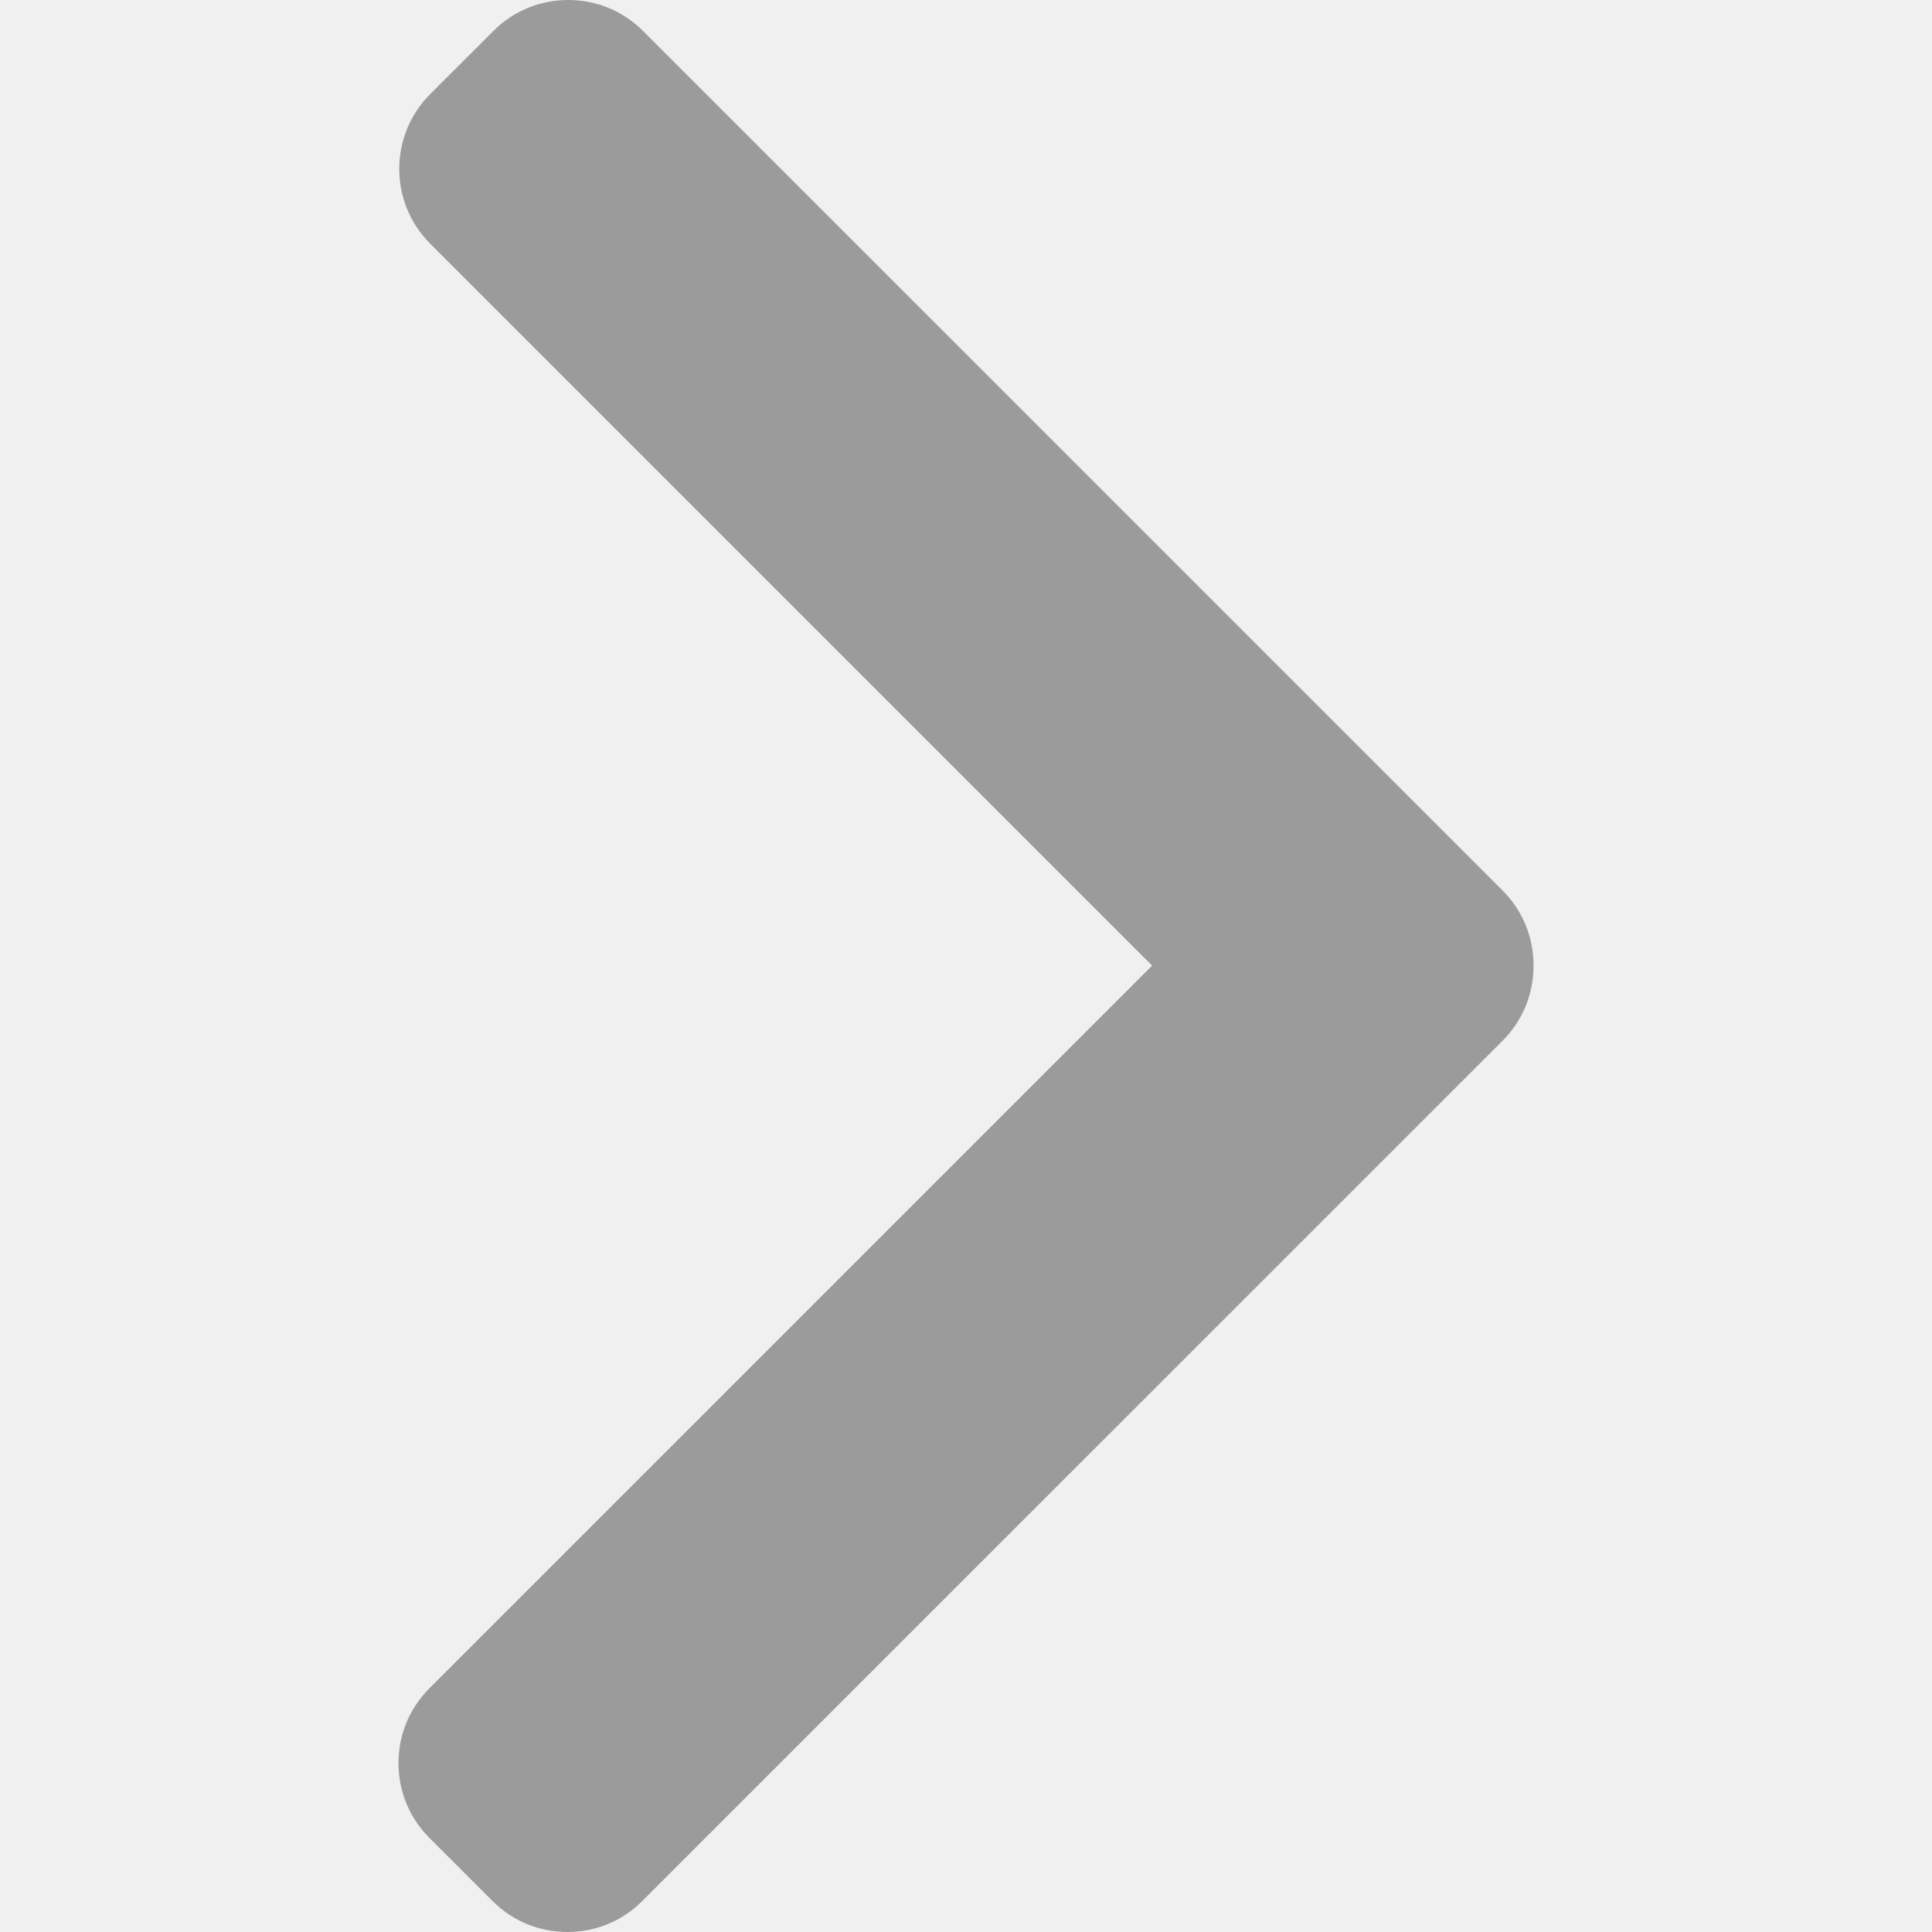
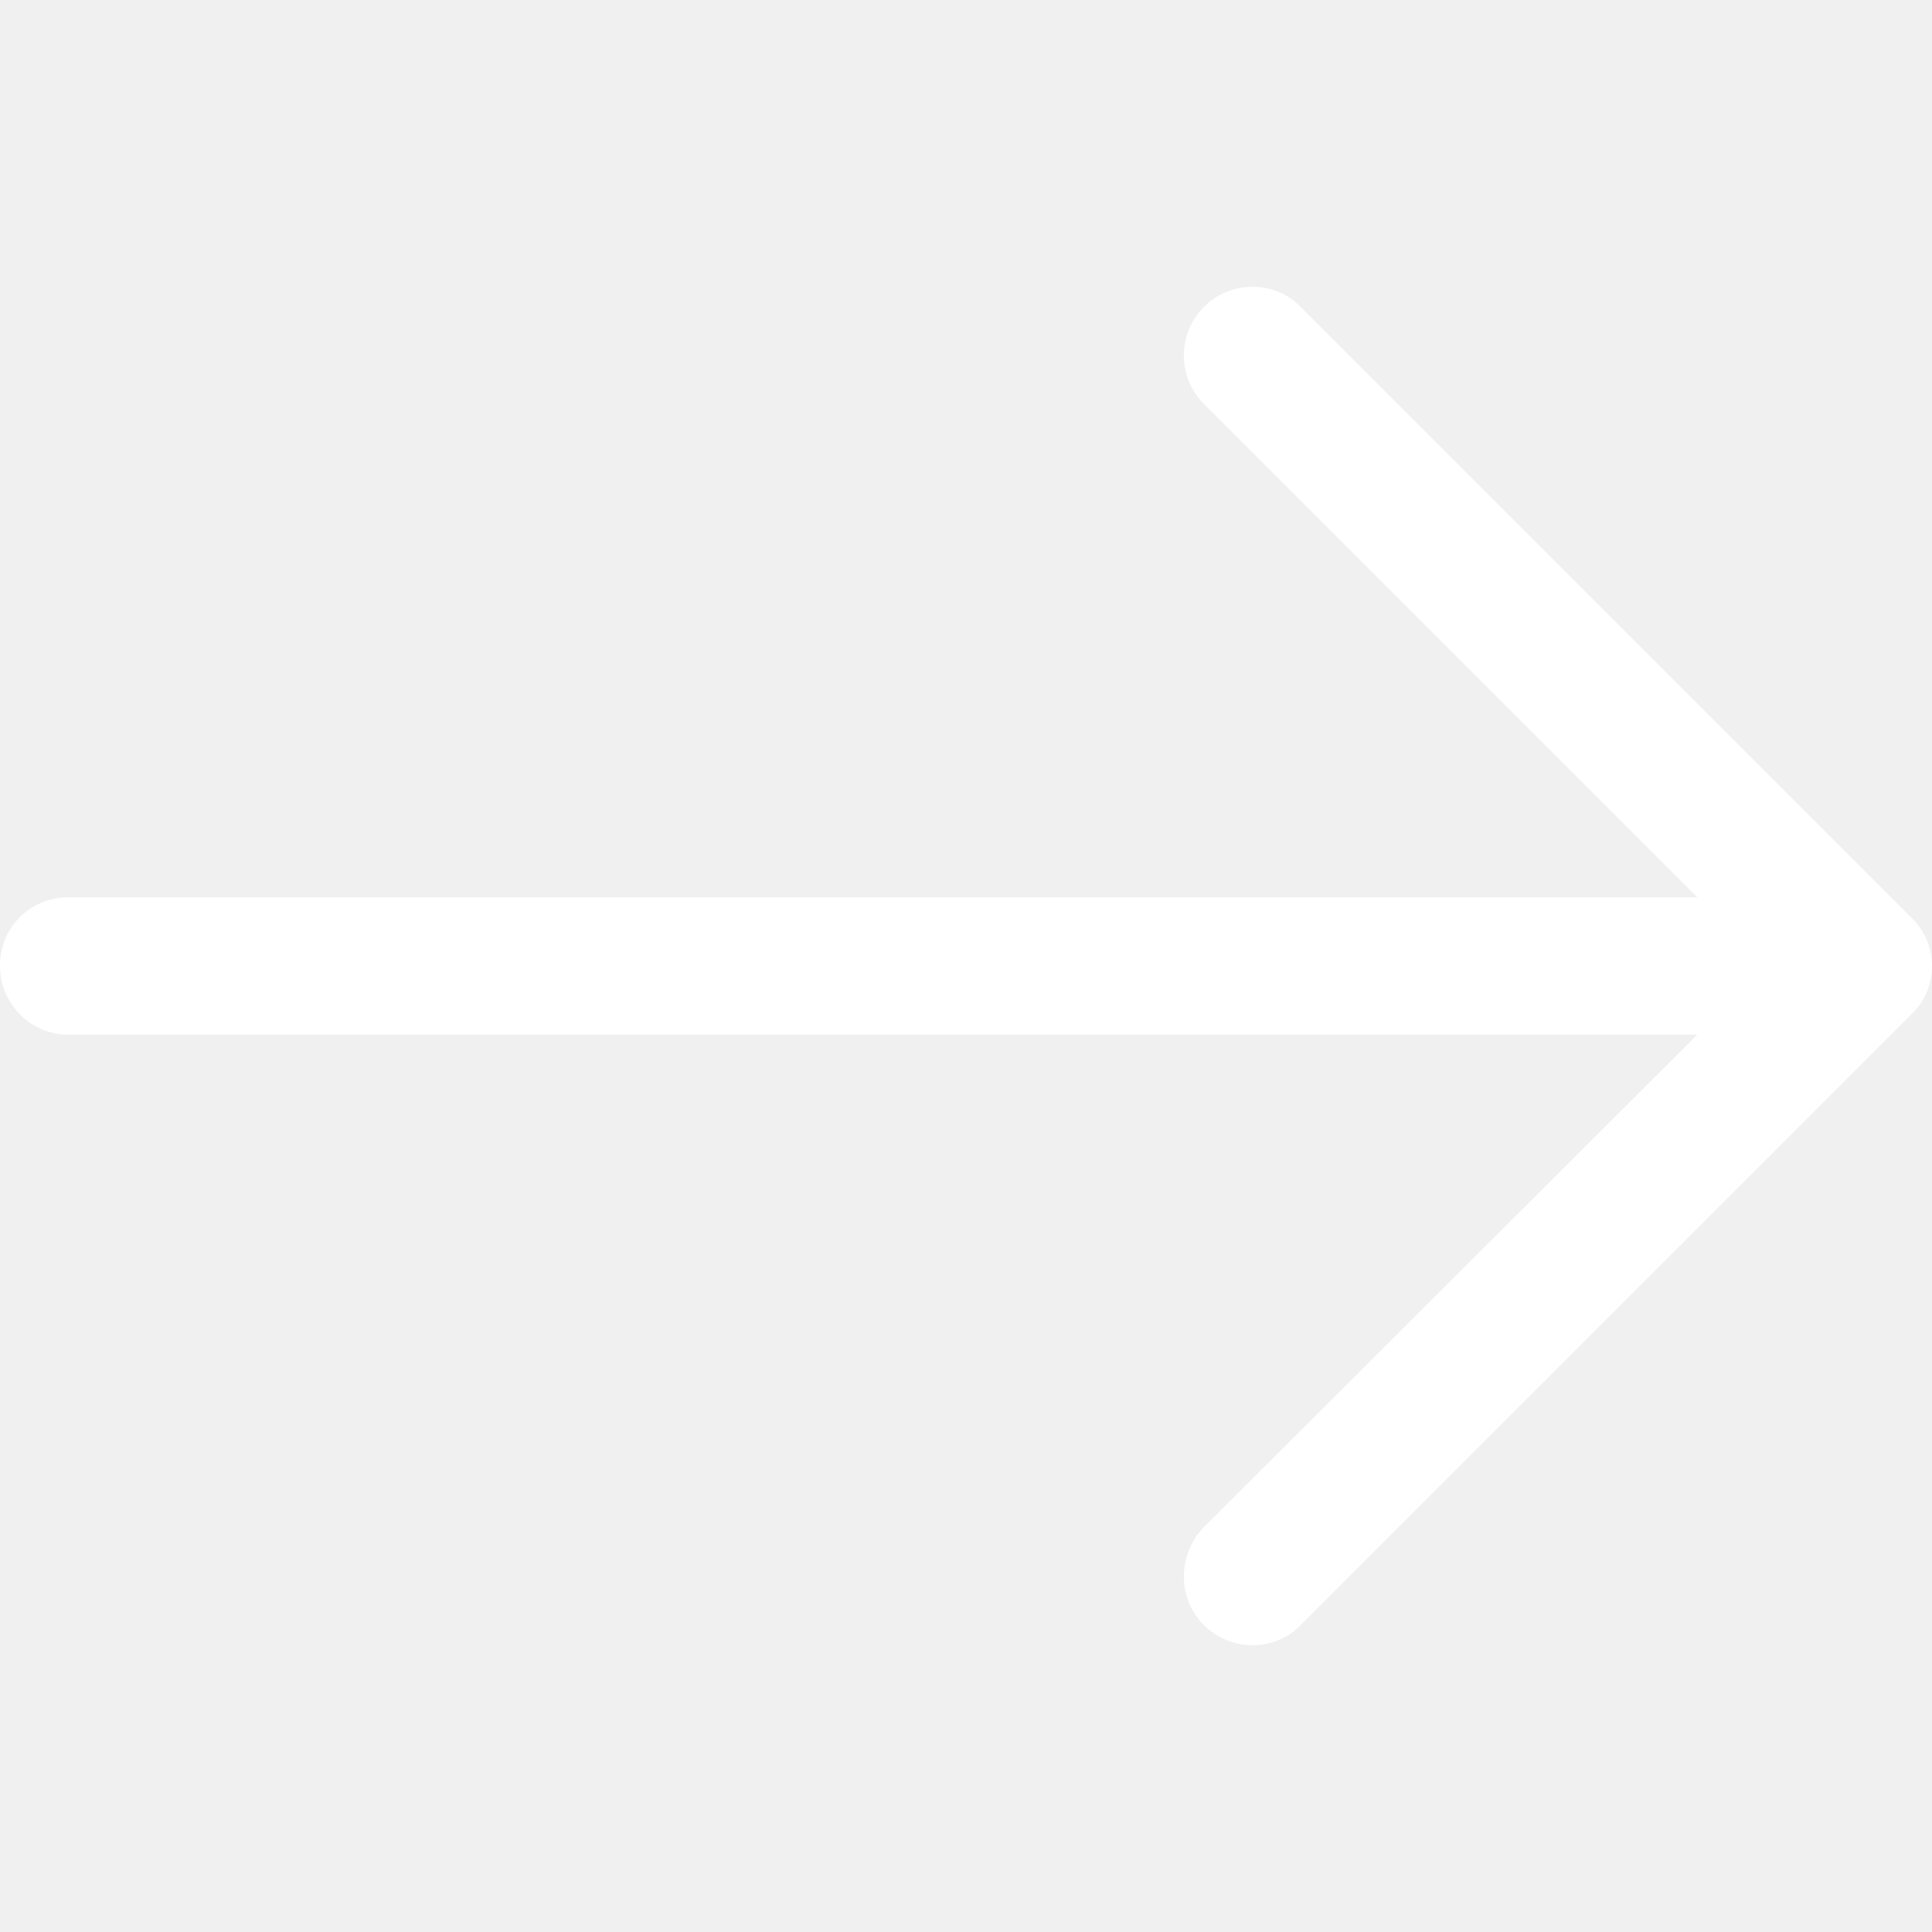
- <svg xmlns="http://www.w3.org/2000/svg" version="1.1" id="Layer_1" x="0px" y="0px" viewBox="0 0 492.004 492.004" style="enable-background:new 0 0 492.004 492.004;" xml:space="preserve" width="512px" height="512px">
+ <svg xmlns="http://www.w3.org/2000/svg" version="1.1" id="Capa_1" x="0px" y="0px" viewBox="0 0 31.49 31.49" style="enable-background:new 0 0 31.49 31.49;" xml:space="preserve" width="512px" height="512px">
  <g>
-     <g>
-       <g>
-         <path d="M382.678,226.804L163.73,7.86C158.666,2.792,151.906,0,144.698,0s-13.968,2.792-19.032,7.86l-16.124,16.12    c-10.492,10.504-10.492,27.576,0,38.064L293.398,245.9l-184.06,184.06c-5.064,5.068-7.86,11.824-7.86,19.028    c0,7.212,2.796,13.968,7.86,19.04l16.124,16.116c5.068,5.068,11.824,7.86,19.032,7.86s13.968-2.792,19.032-7.86L382.678,265    c5.076-5.084,7.864-11.872,7.848-19.088C390.542,238.668,387.754,231.884,382.678,226.804z" data-original="#000000" class="active-path" data-old_color="#9b9b9b" fill="#9b9b9b" />
-       </g>
-     </g>
+     <path d="M21.205,5.007c-0.429-0.444-1.143-0.444-1.587,0c-0.429,0.429-0.429,1.143,0,1.571l8.047,8.047H1.111  C0.492,14.626,0,15.118,0,15.737c0,0.619,0.492,1.127,1.111,1.127h26.554l-8.047,8.032c-0.429,0.444-0.429,1.159,0,1.587  c0.444,0.444,1.159,0.444,1.587,0l9.952-9.952c0.444-0.429,0.444-1.143,0-1.571L21.205,5.007z" data-original="#1E201D" class="active-path" data-old_color="#FDFDFC" fill="#FFFFFF" />
  </g>
</svg>
